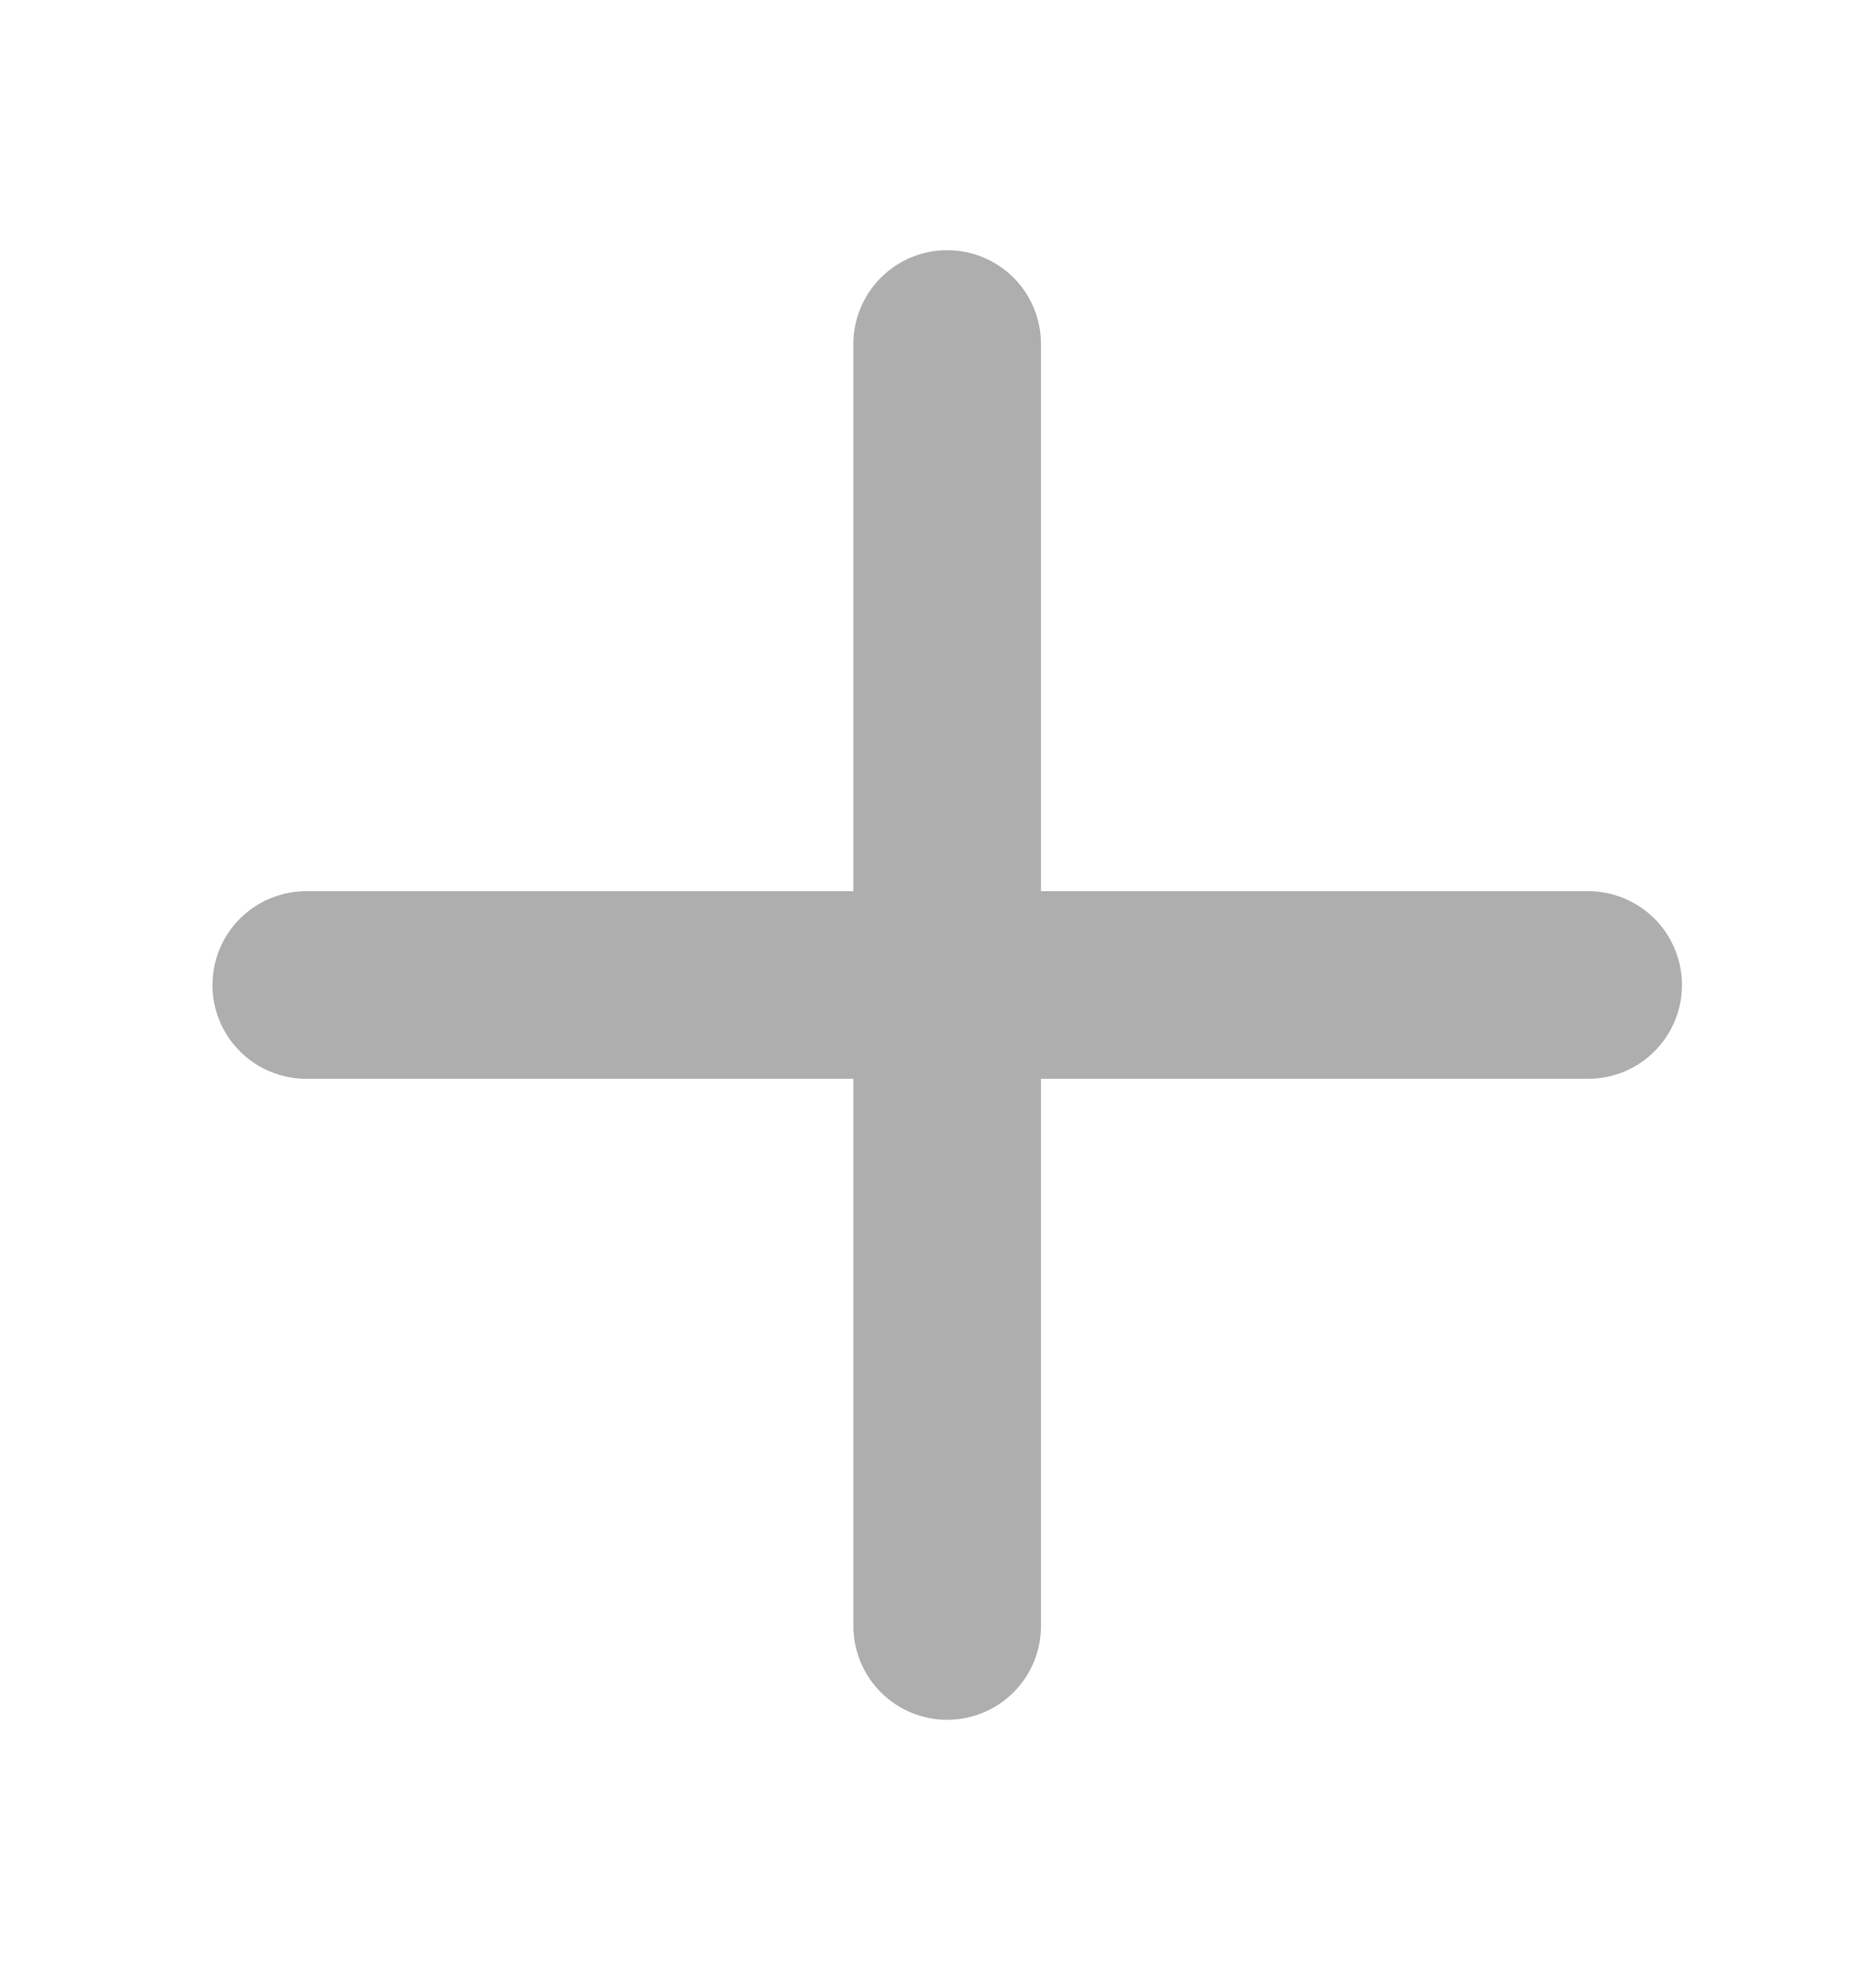
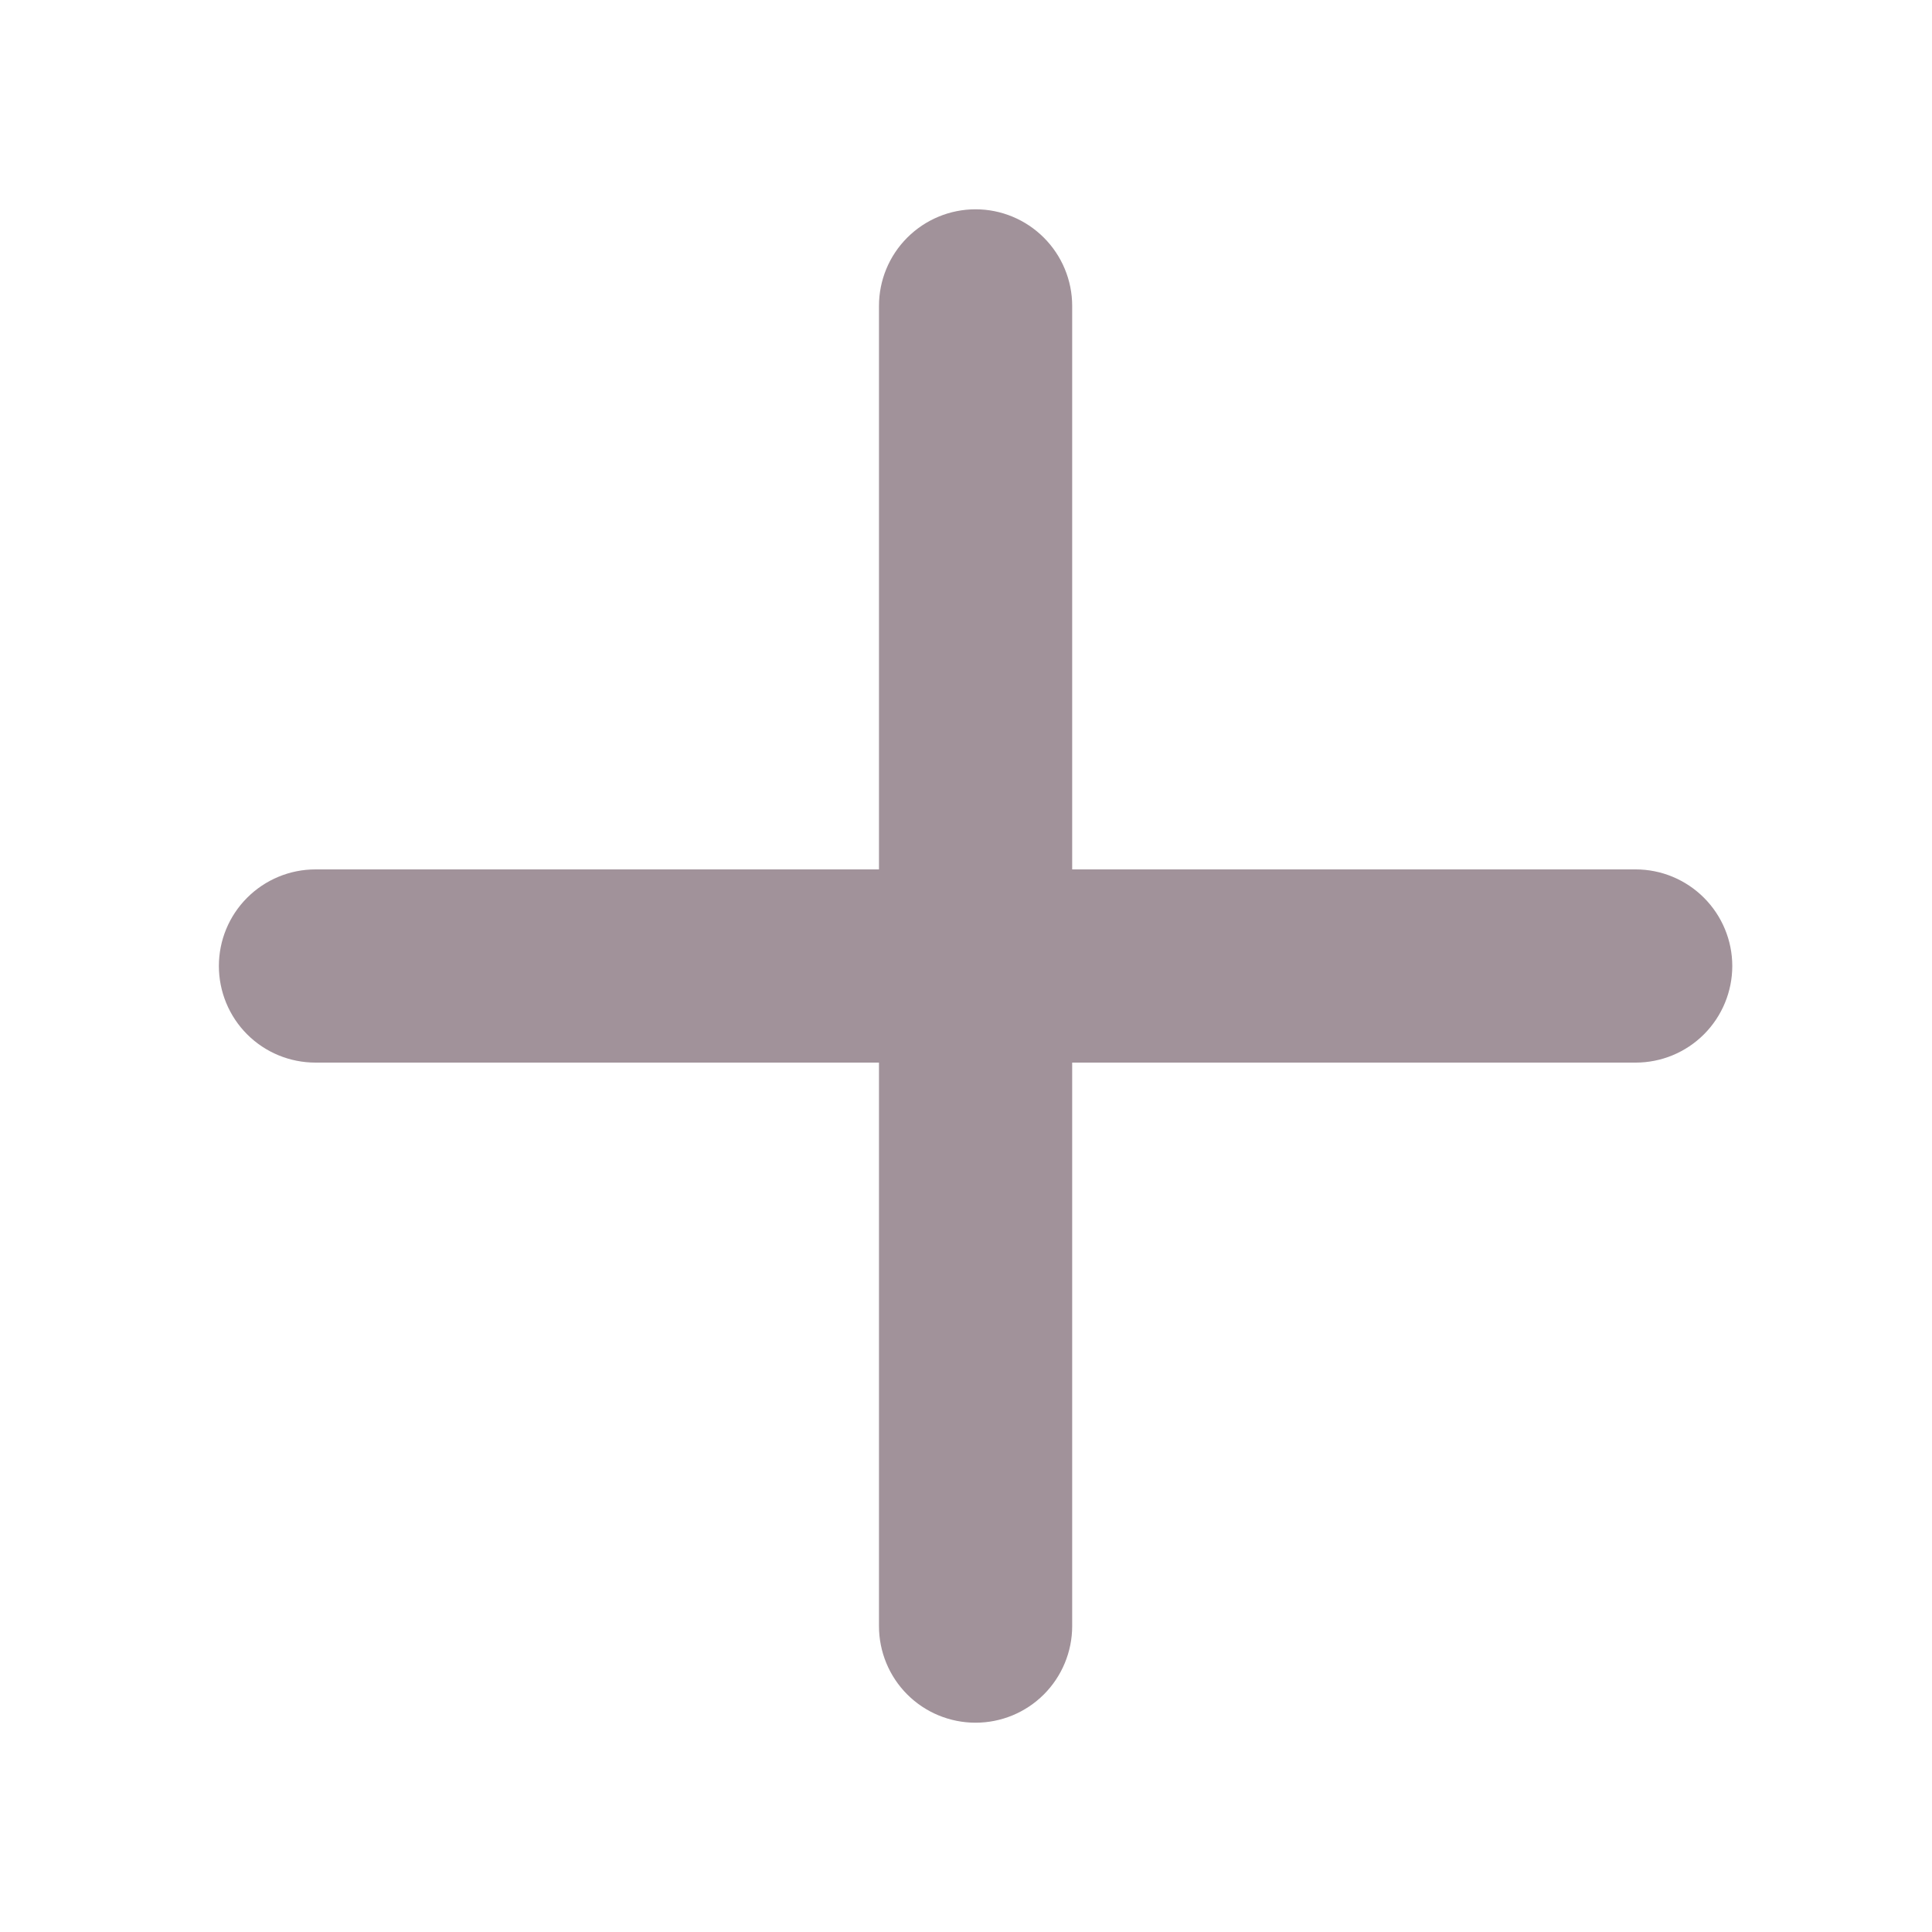
- <svg xmlns="http://www.w3.org/2000/svg" width="20" height="21" viewBox="0 0 20 21" fill="none">
-   <path fill-rule="evenodd" clip-rule="evenodd" d="M16.932 9.5H11.098V3.667C11.098 3.401 10.993 3.147 10.806 2.96C10.618 2.772 10.364 2.667 10.098 2.667C9.833 2.667 9.579 2.772 9.391 2.96C9.204 3.147 9.098 3.401 9.098 3.667V9.5H3.265C3 9.5 2.745 9.605 2.558 9.793C2.37 9.98 2.265 10.235 2.265 10.5C2.265 10.765 2.37 11.02 2.558 11.207C2.745 11.395 3 11.5 3.265 11.5H9.098V17.333C9.098 17.599 9.204 17.853 9.391 18.04C9.579 18.228 9.833 18.333 10.098 18.333C10.364 18.333 10.618 18.228 10.806 18.04C10.993 17.853 11.098 17.599 11.098 17.333V11.5H16.932C17.197 11.5 17.451 11.395 17.639 11.207C17.826 11.02 17.932 10.765 17.932 10.5C17.932 10.235 17.826 9.98 17.639 9.793C17.451 9.605 17.197 9.5 16.932 9.5Z" fill="#AEAEAE" />
+ <svg xmlns="http://www.w3.org/2000/svg" width="24" height="24" viewBox="0 0 24 24" fill="none">
+   <path fill-rule="evenodd" clip-rule="evenodd" d="M20.319 10.8H13.319V3.8C13.319 3.482 13.192 3.177 12.967 2.952C12.742 2.727 12.437 2.6 12.119 2.6C11.8 2.6 11.495 2.727 11.27 2.952C11.045 3.177 10.919 3.482 10.919 3.8V10.8H3.919C3.6 10.8 3.295 10.927 3.07 11.152C2.845 11.377 2.719 11.682 2.719 12C2.719 12.318 2.845 12.624 3.07 12.849C3.295 13.074 3.6 13.2 3.919 13.2H10.919V20.2C10.919 20.518 11.045 20.824 11.27 21.049C11.495 21.274 11.8 21.4 12.119 21.4C12.437 21.4 12.742 21.274 12.967 21.049C13.192 20.824 13.319 20.518 13.319 20.2V13.2H20.319C20.637 13.2 20.942 13.074 21.167 12.849C21.392 12.624 21.519 12.318 21.519 12C21.519 11.682 21.392 11.377 21.167 11.152C20.942 10.927 20.637 10.8 20.319 10.8Z" fill="#A1929A" />
</svg>
